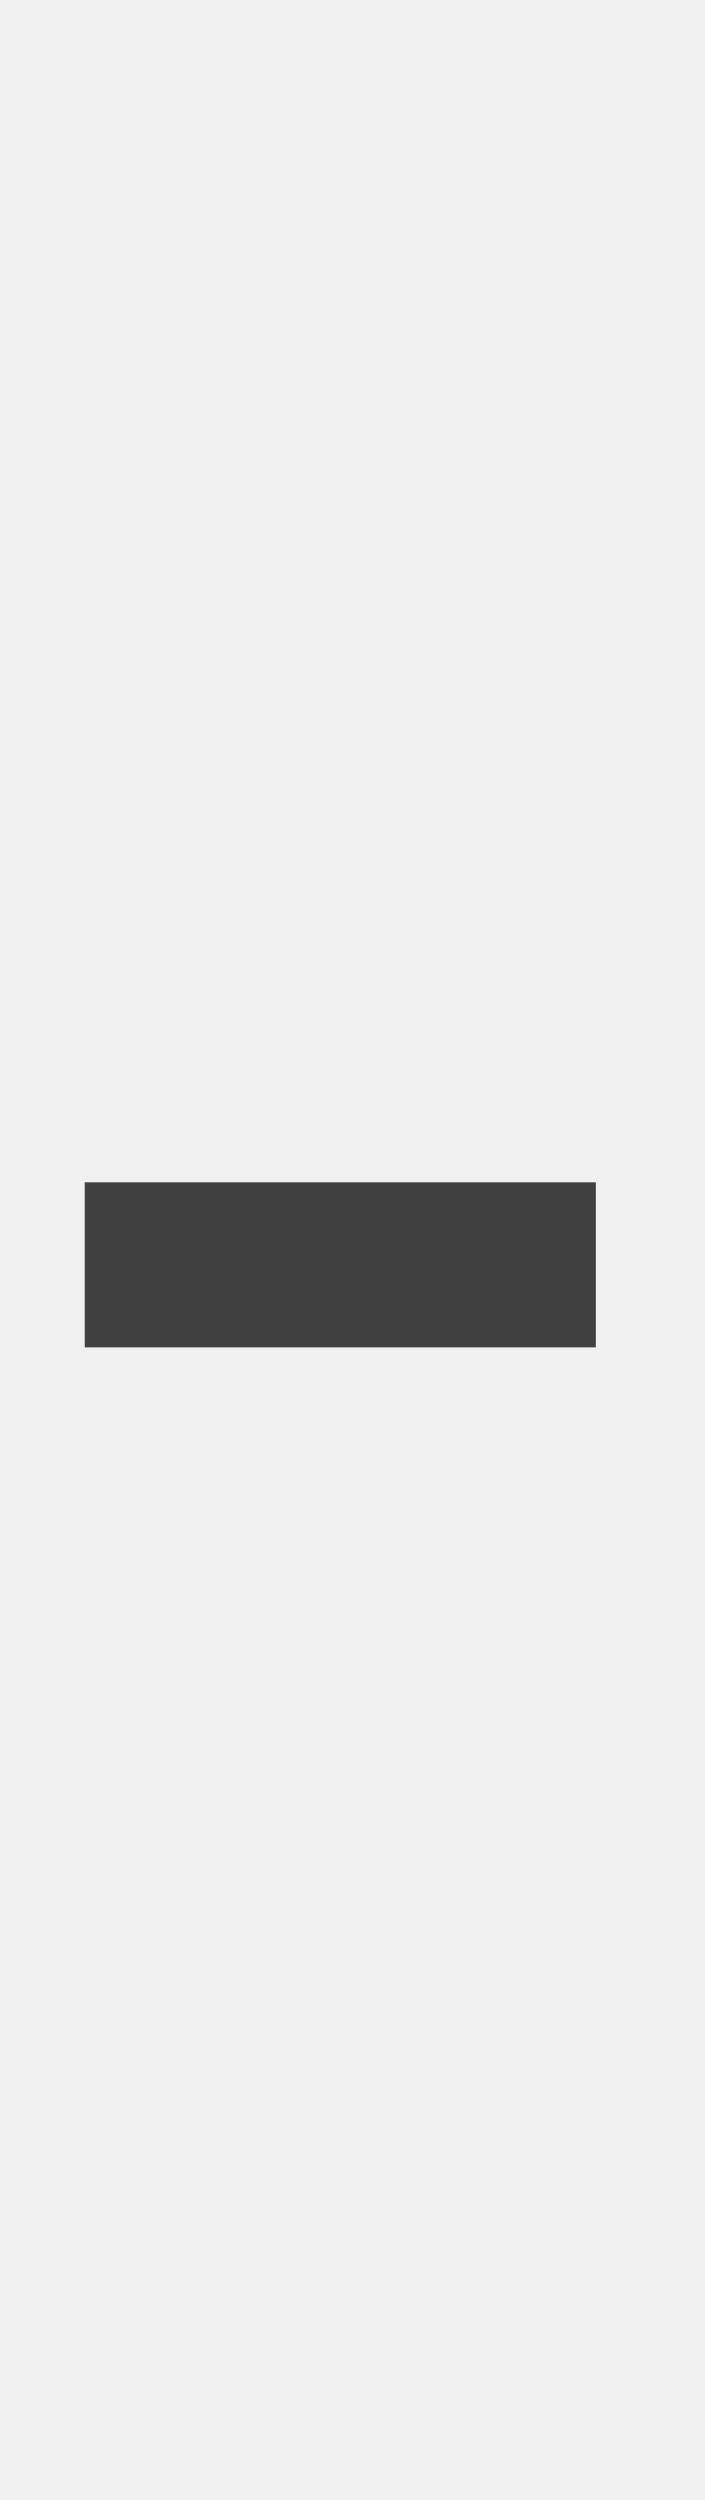
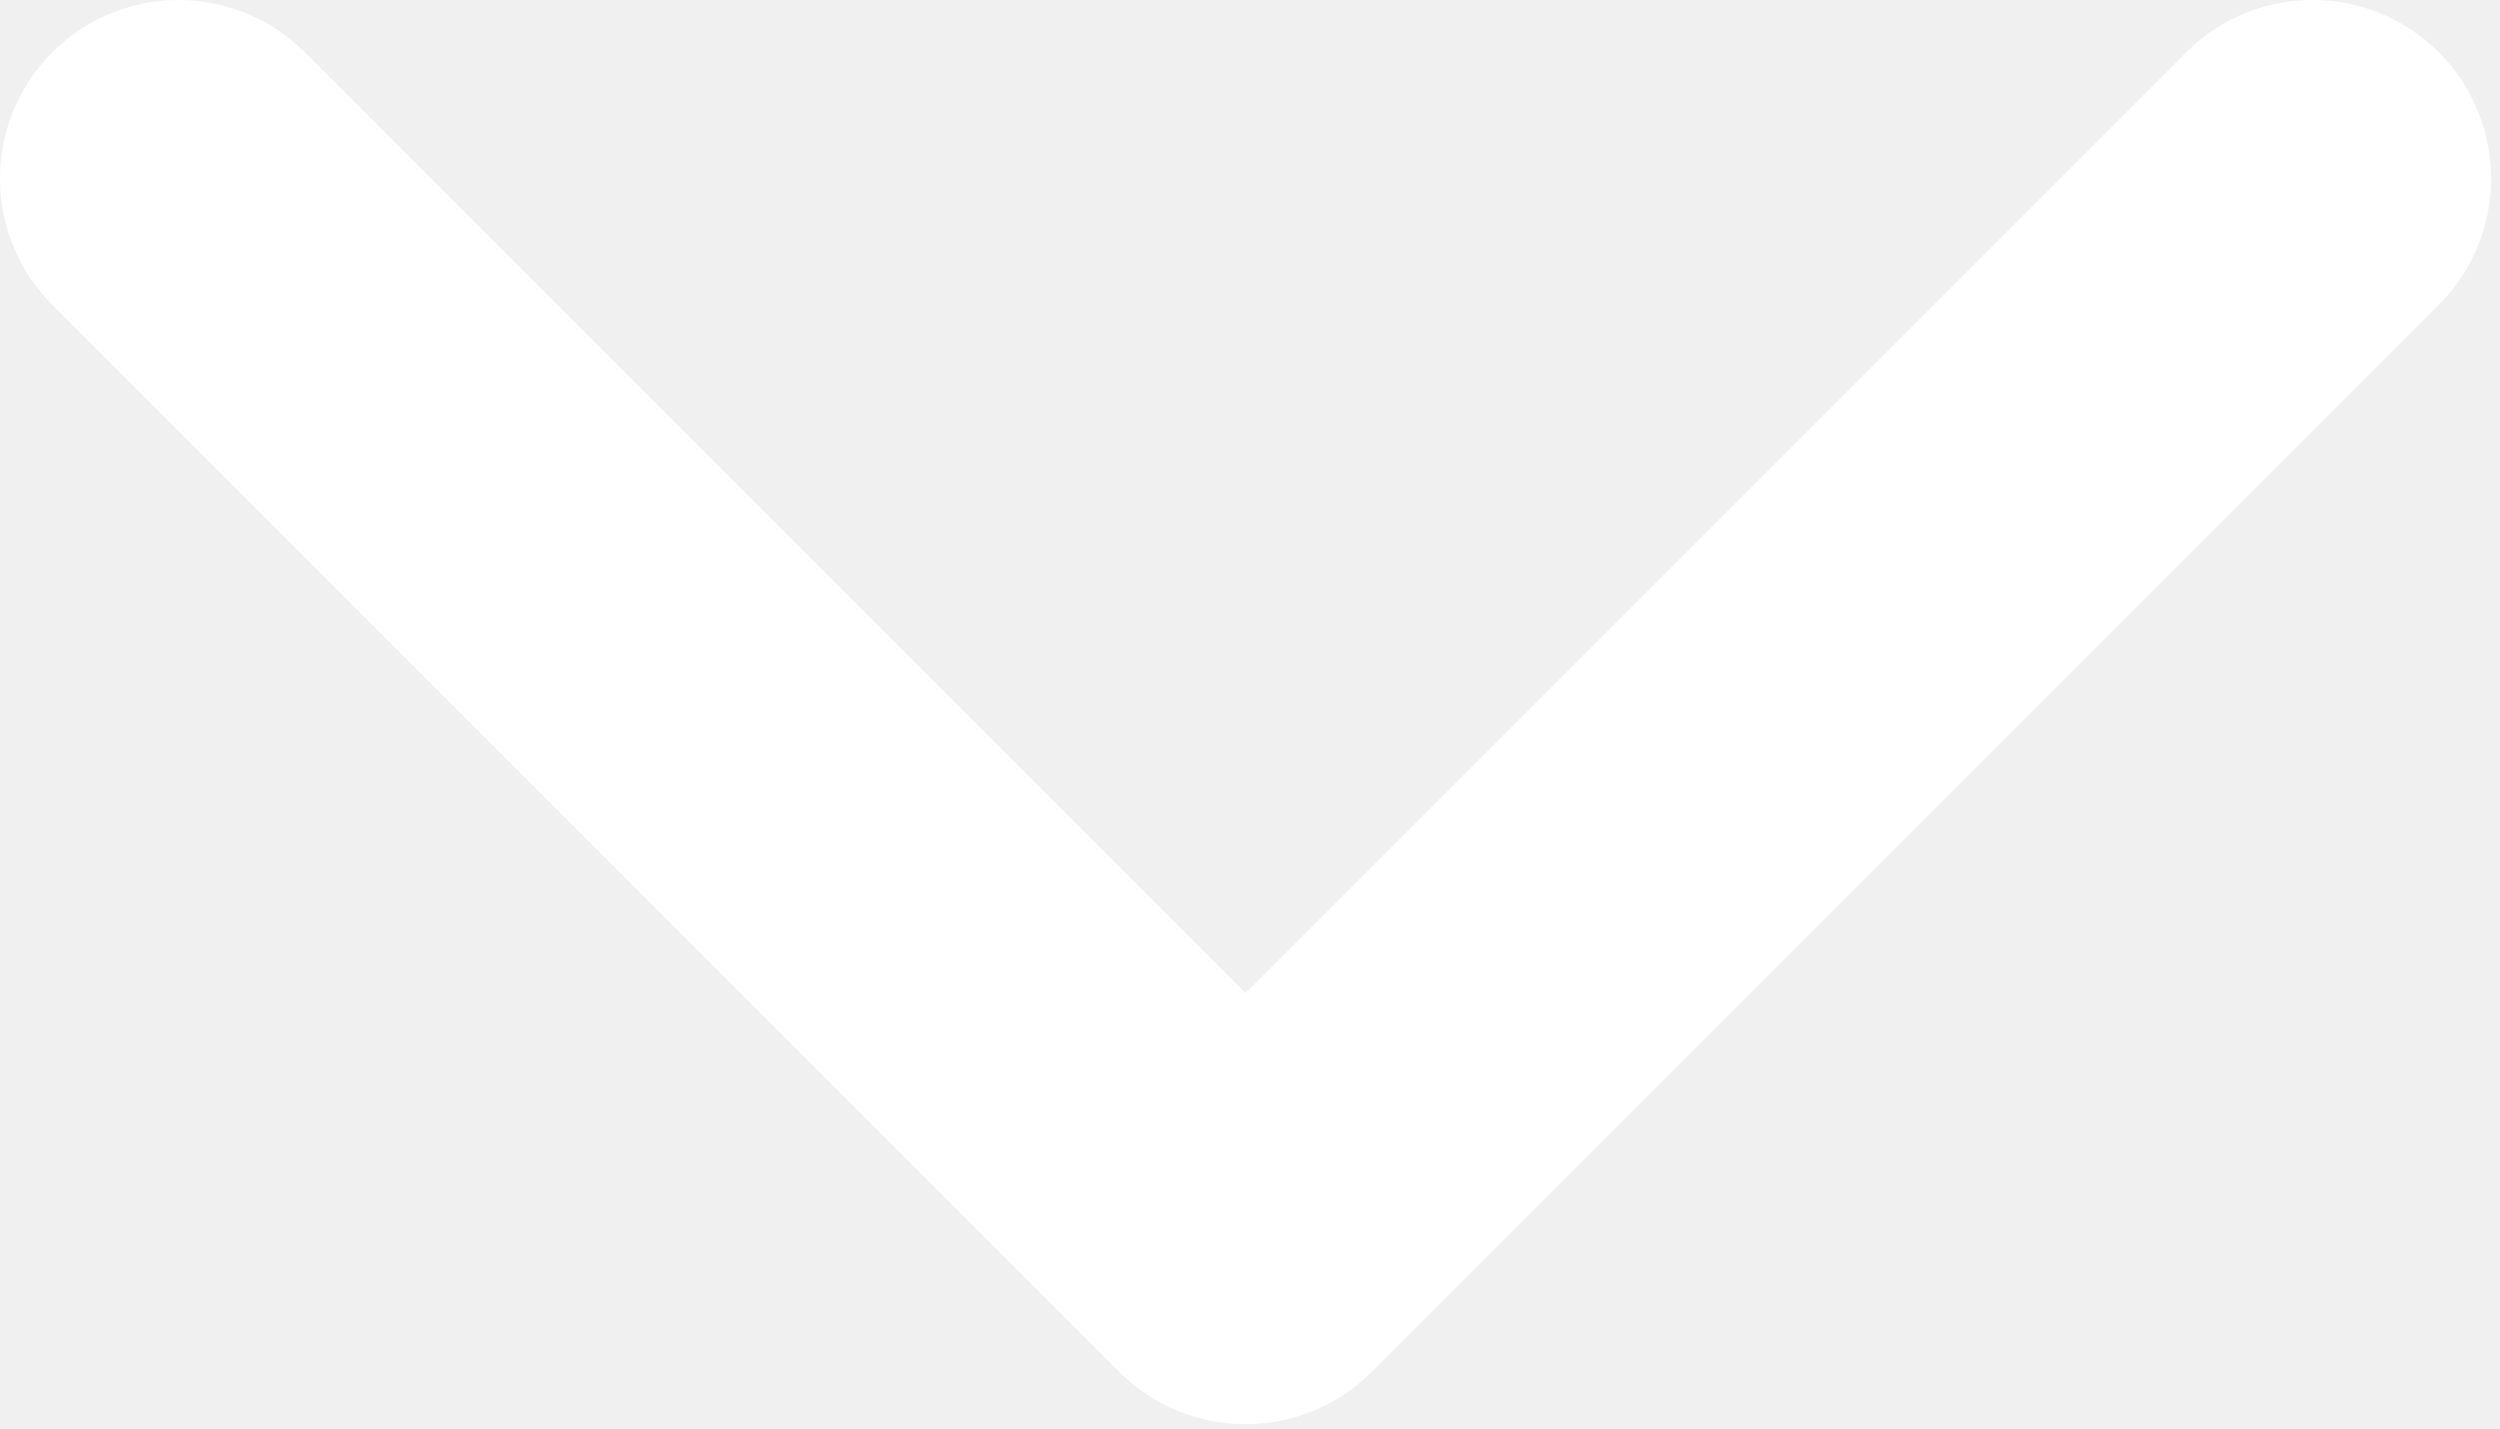
- <svg xmlns="http://www.w3.org/2000/svg" width="20" height="71" viewBox="0 0 20 71">
-   <text id="_-" data-name="-" transform="translate(0 52)" fill="#404040" font-size="60" font-family="CenturyGothic, Century Gothic">
-     <tspan x="0" y="0">-</tspan>
-   </text>
+ <svg xmlns="http://www.w3.org/2000/svg" width="21" height="12" viewBox="0 0 21 12" fill="none">
+   <path d="M19.425 1.5L10.462 10.463L1.5 1.5" stroke="white" stroke-width="3" stroke-linecap="round" stroke-linejoin="round" />
</svg>
